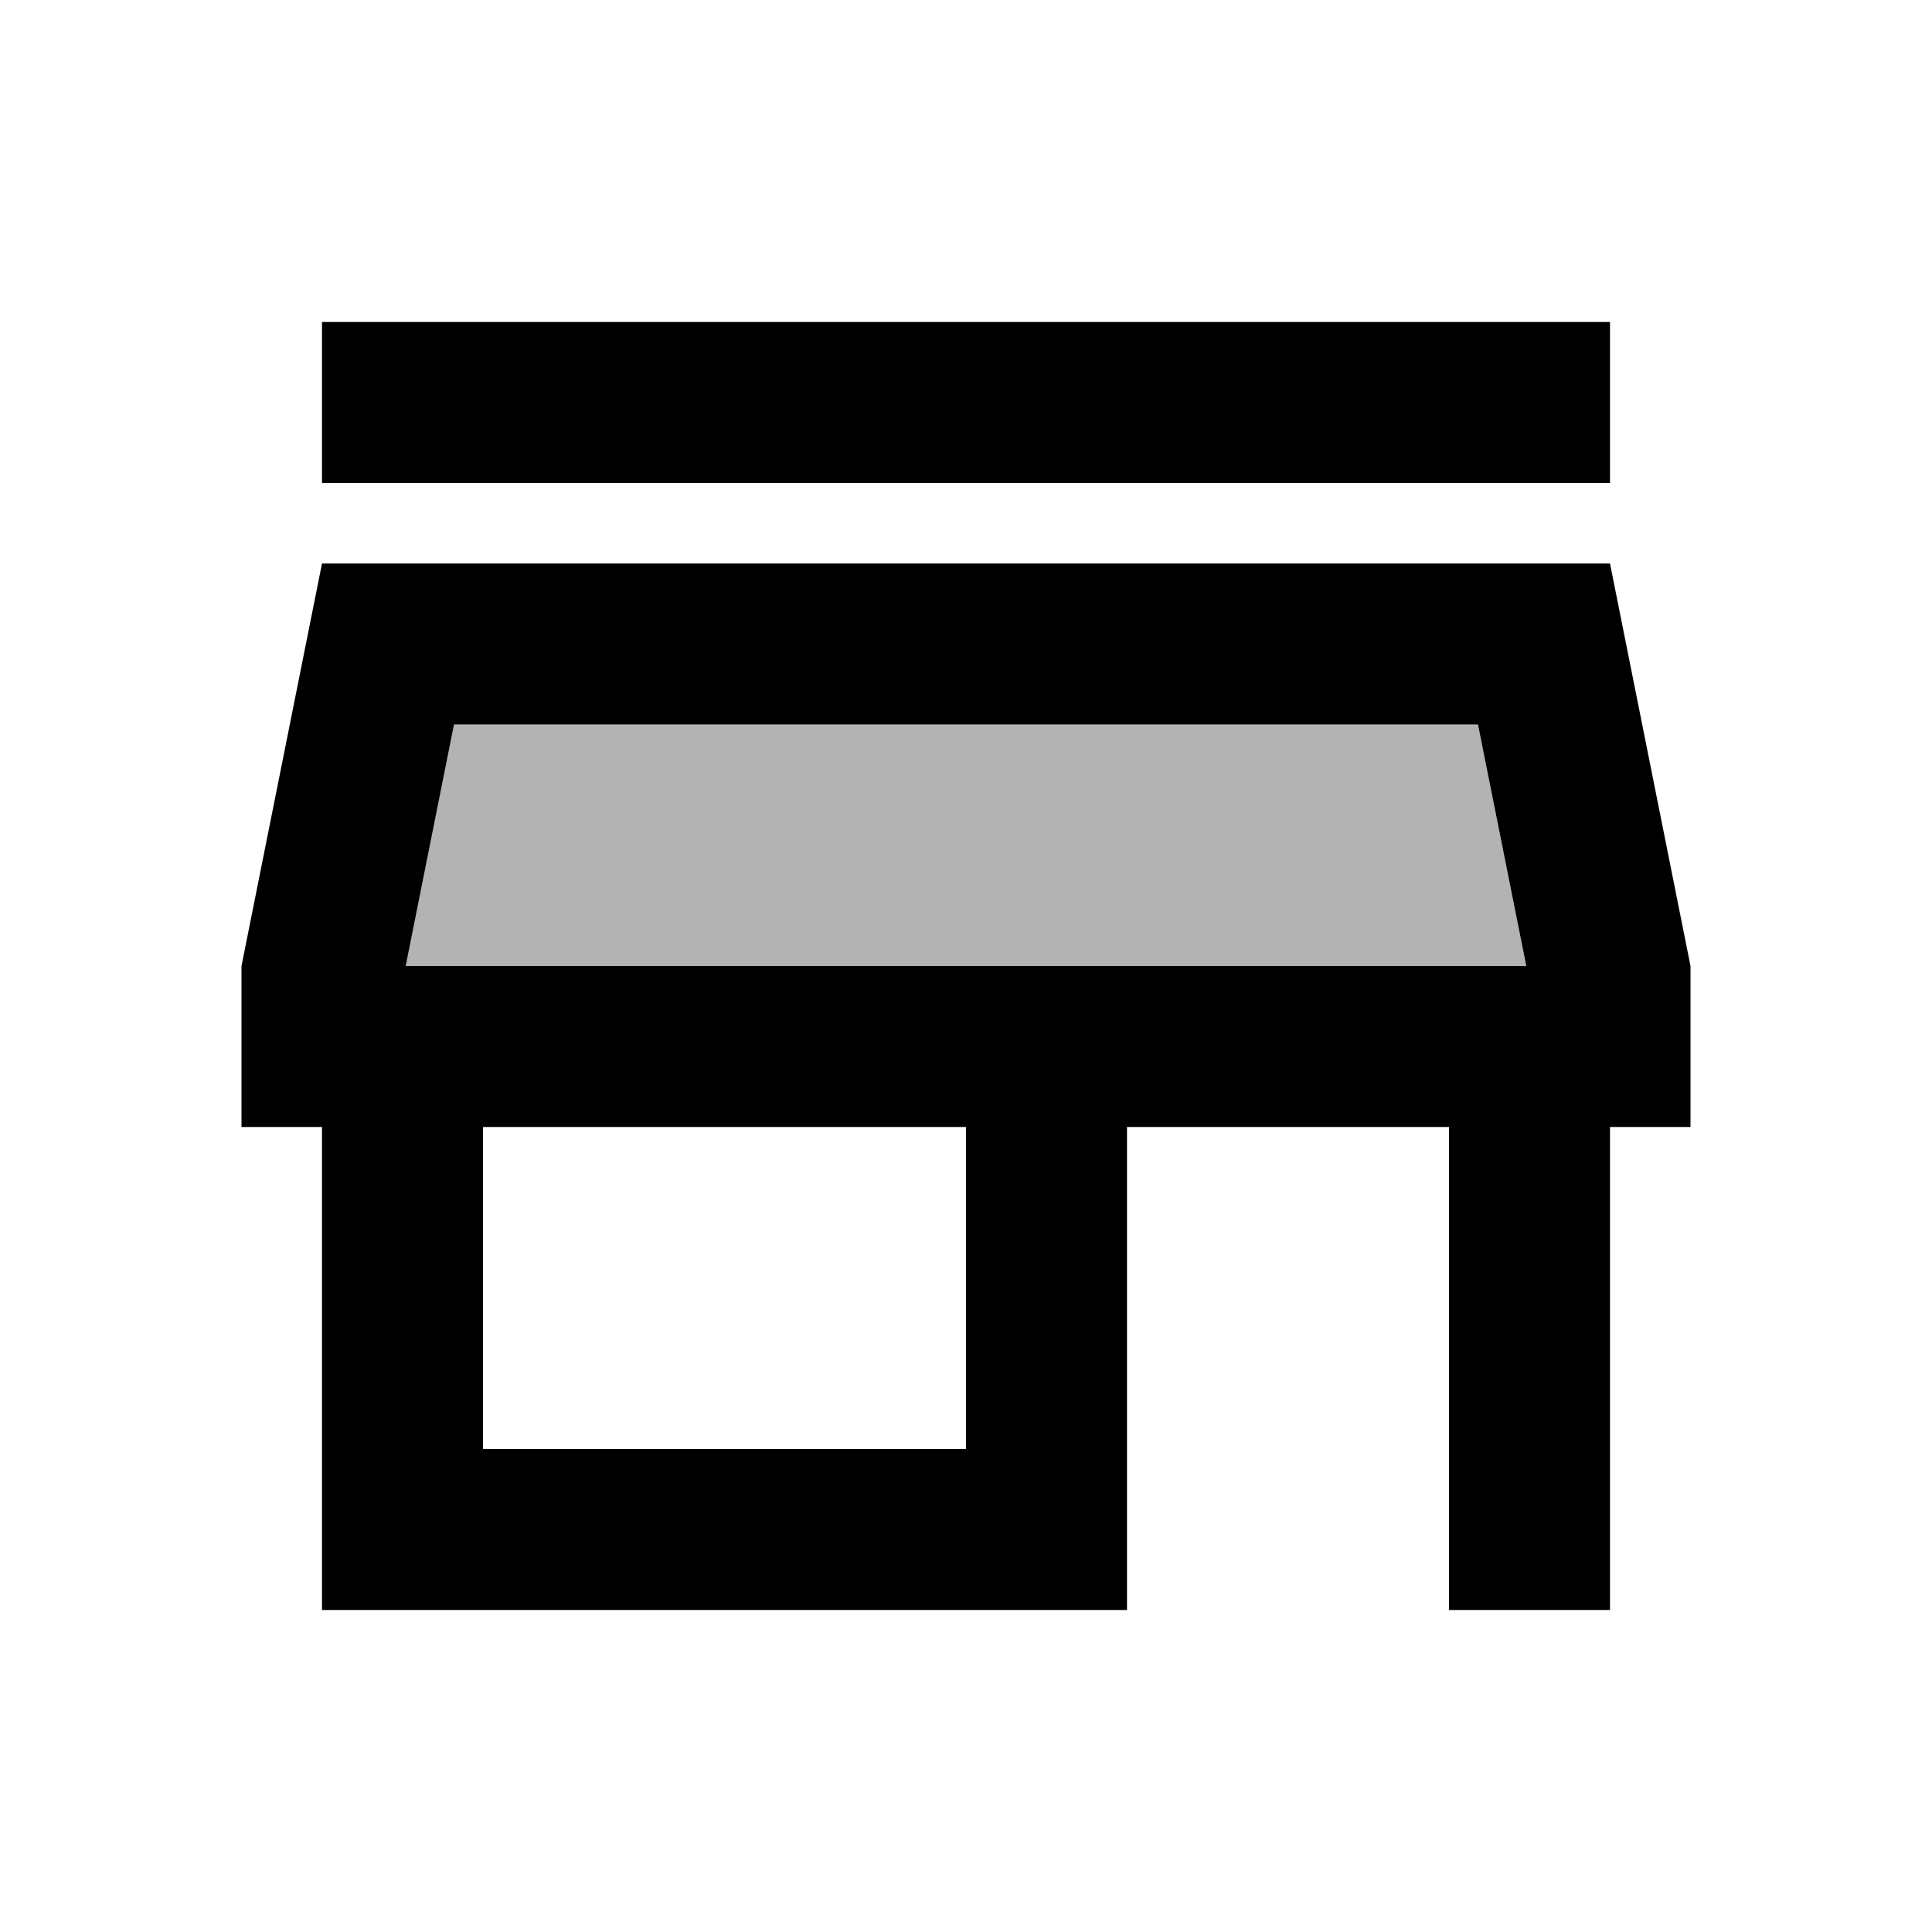
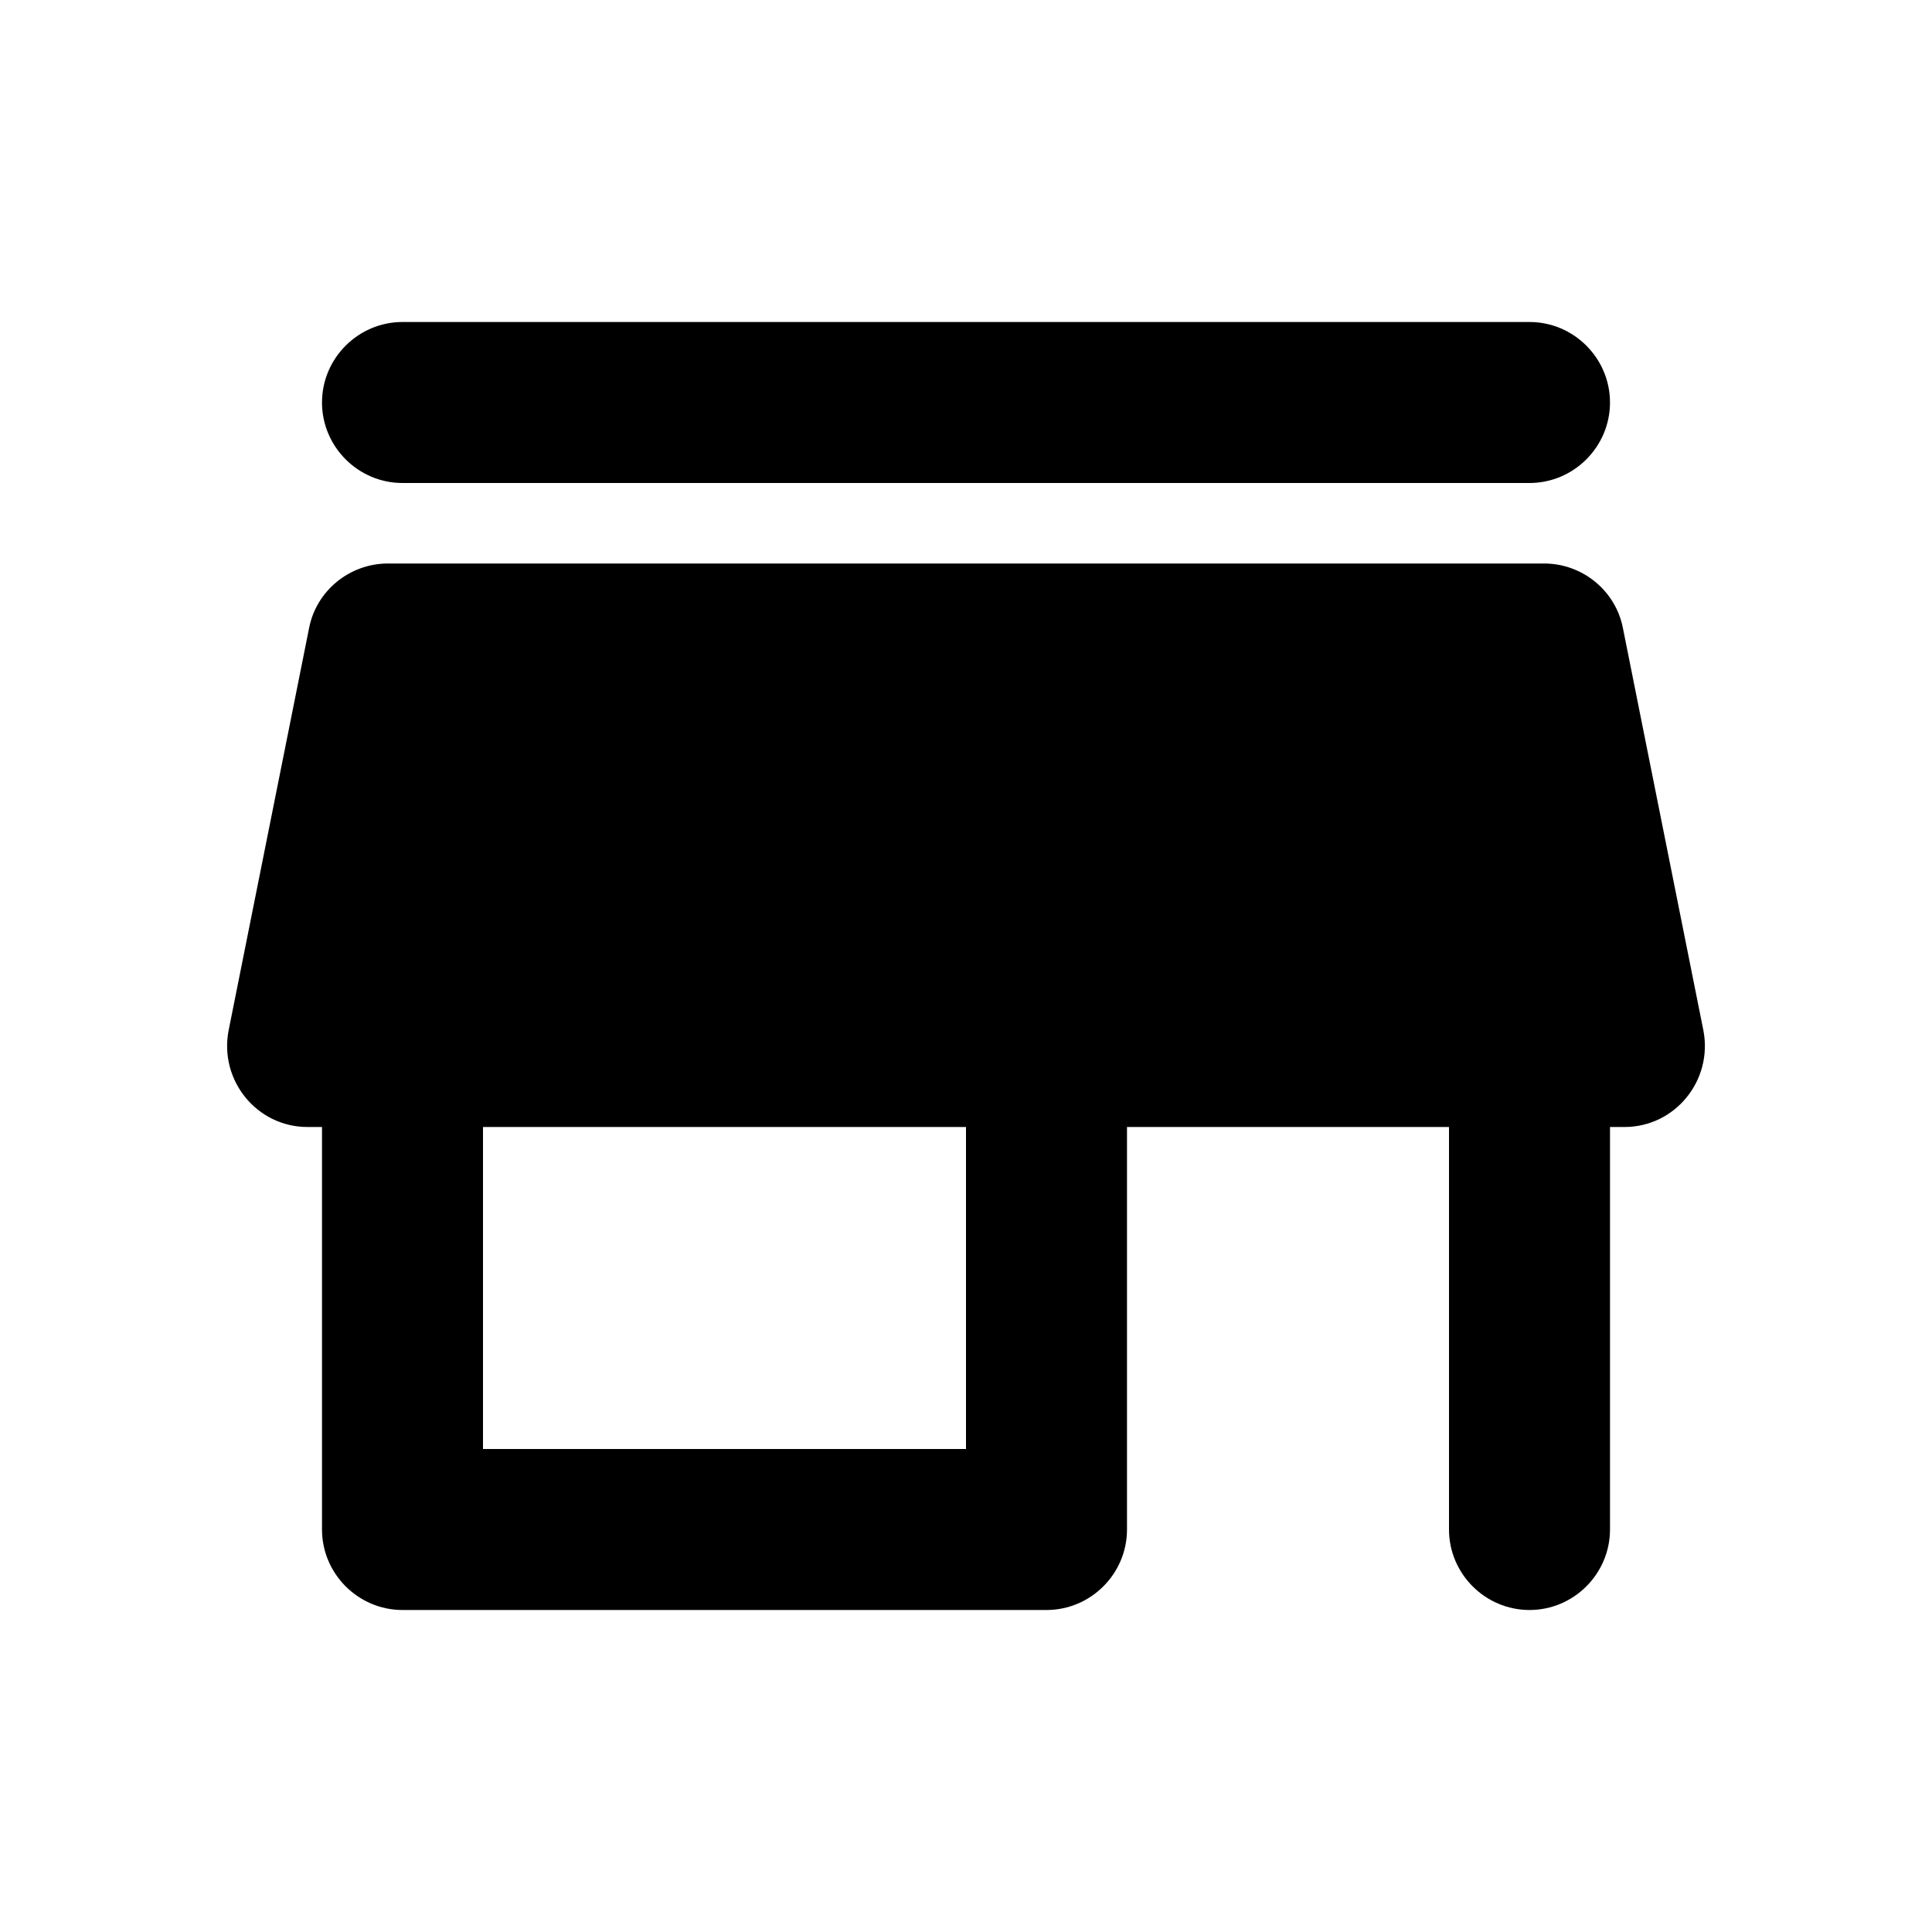
<svg xmlns="http://www.w3.org/2000/svg" width="24" height="24" viewBox="0 0 24 24">
-   <path fill="currentColor" d="m5.64 9l-.6 3h13.92l-.6-3z" opacity=".3" />
-   <path fill="currentColor" d="M4 4h16v2H4zm16 3H4l-1 5v2h1v6h10v-6h4v6h2v-6h1v-2l-1-5zm-8 11H6v-4h6v4zm-6.96-6l.6-3h12.72l.6 3H5.04z" />
+   <path fill="currentColor" d="M5 6h14c.55 0 1-.45 1-1s-.45-1-1-1H5c-.55 0-1 .45-1 1s.45 1 1 1zm15.16 1.8c-.09-.46-.5-.8-.98-.8H4.82c-.48 0-.89.34-.98.8l-1 5c-.12.62.35 1.2.98 1.2H4v5c0 .55.45 1 1 1h8c.55 0 1-.45 1-1v-5h4v5c0 .55.45 1 1 1s1-.45 1-1v-5h.18c.63 0 1.1-.58.98-1.2l-1-5zM12 18H6v-4h6v4z" />
</svg>
